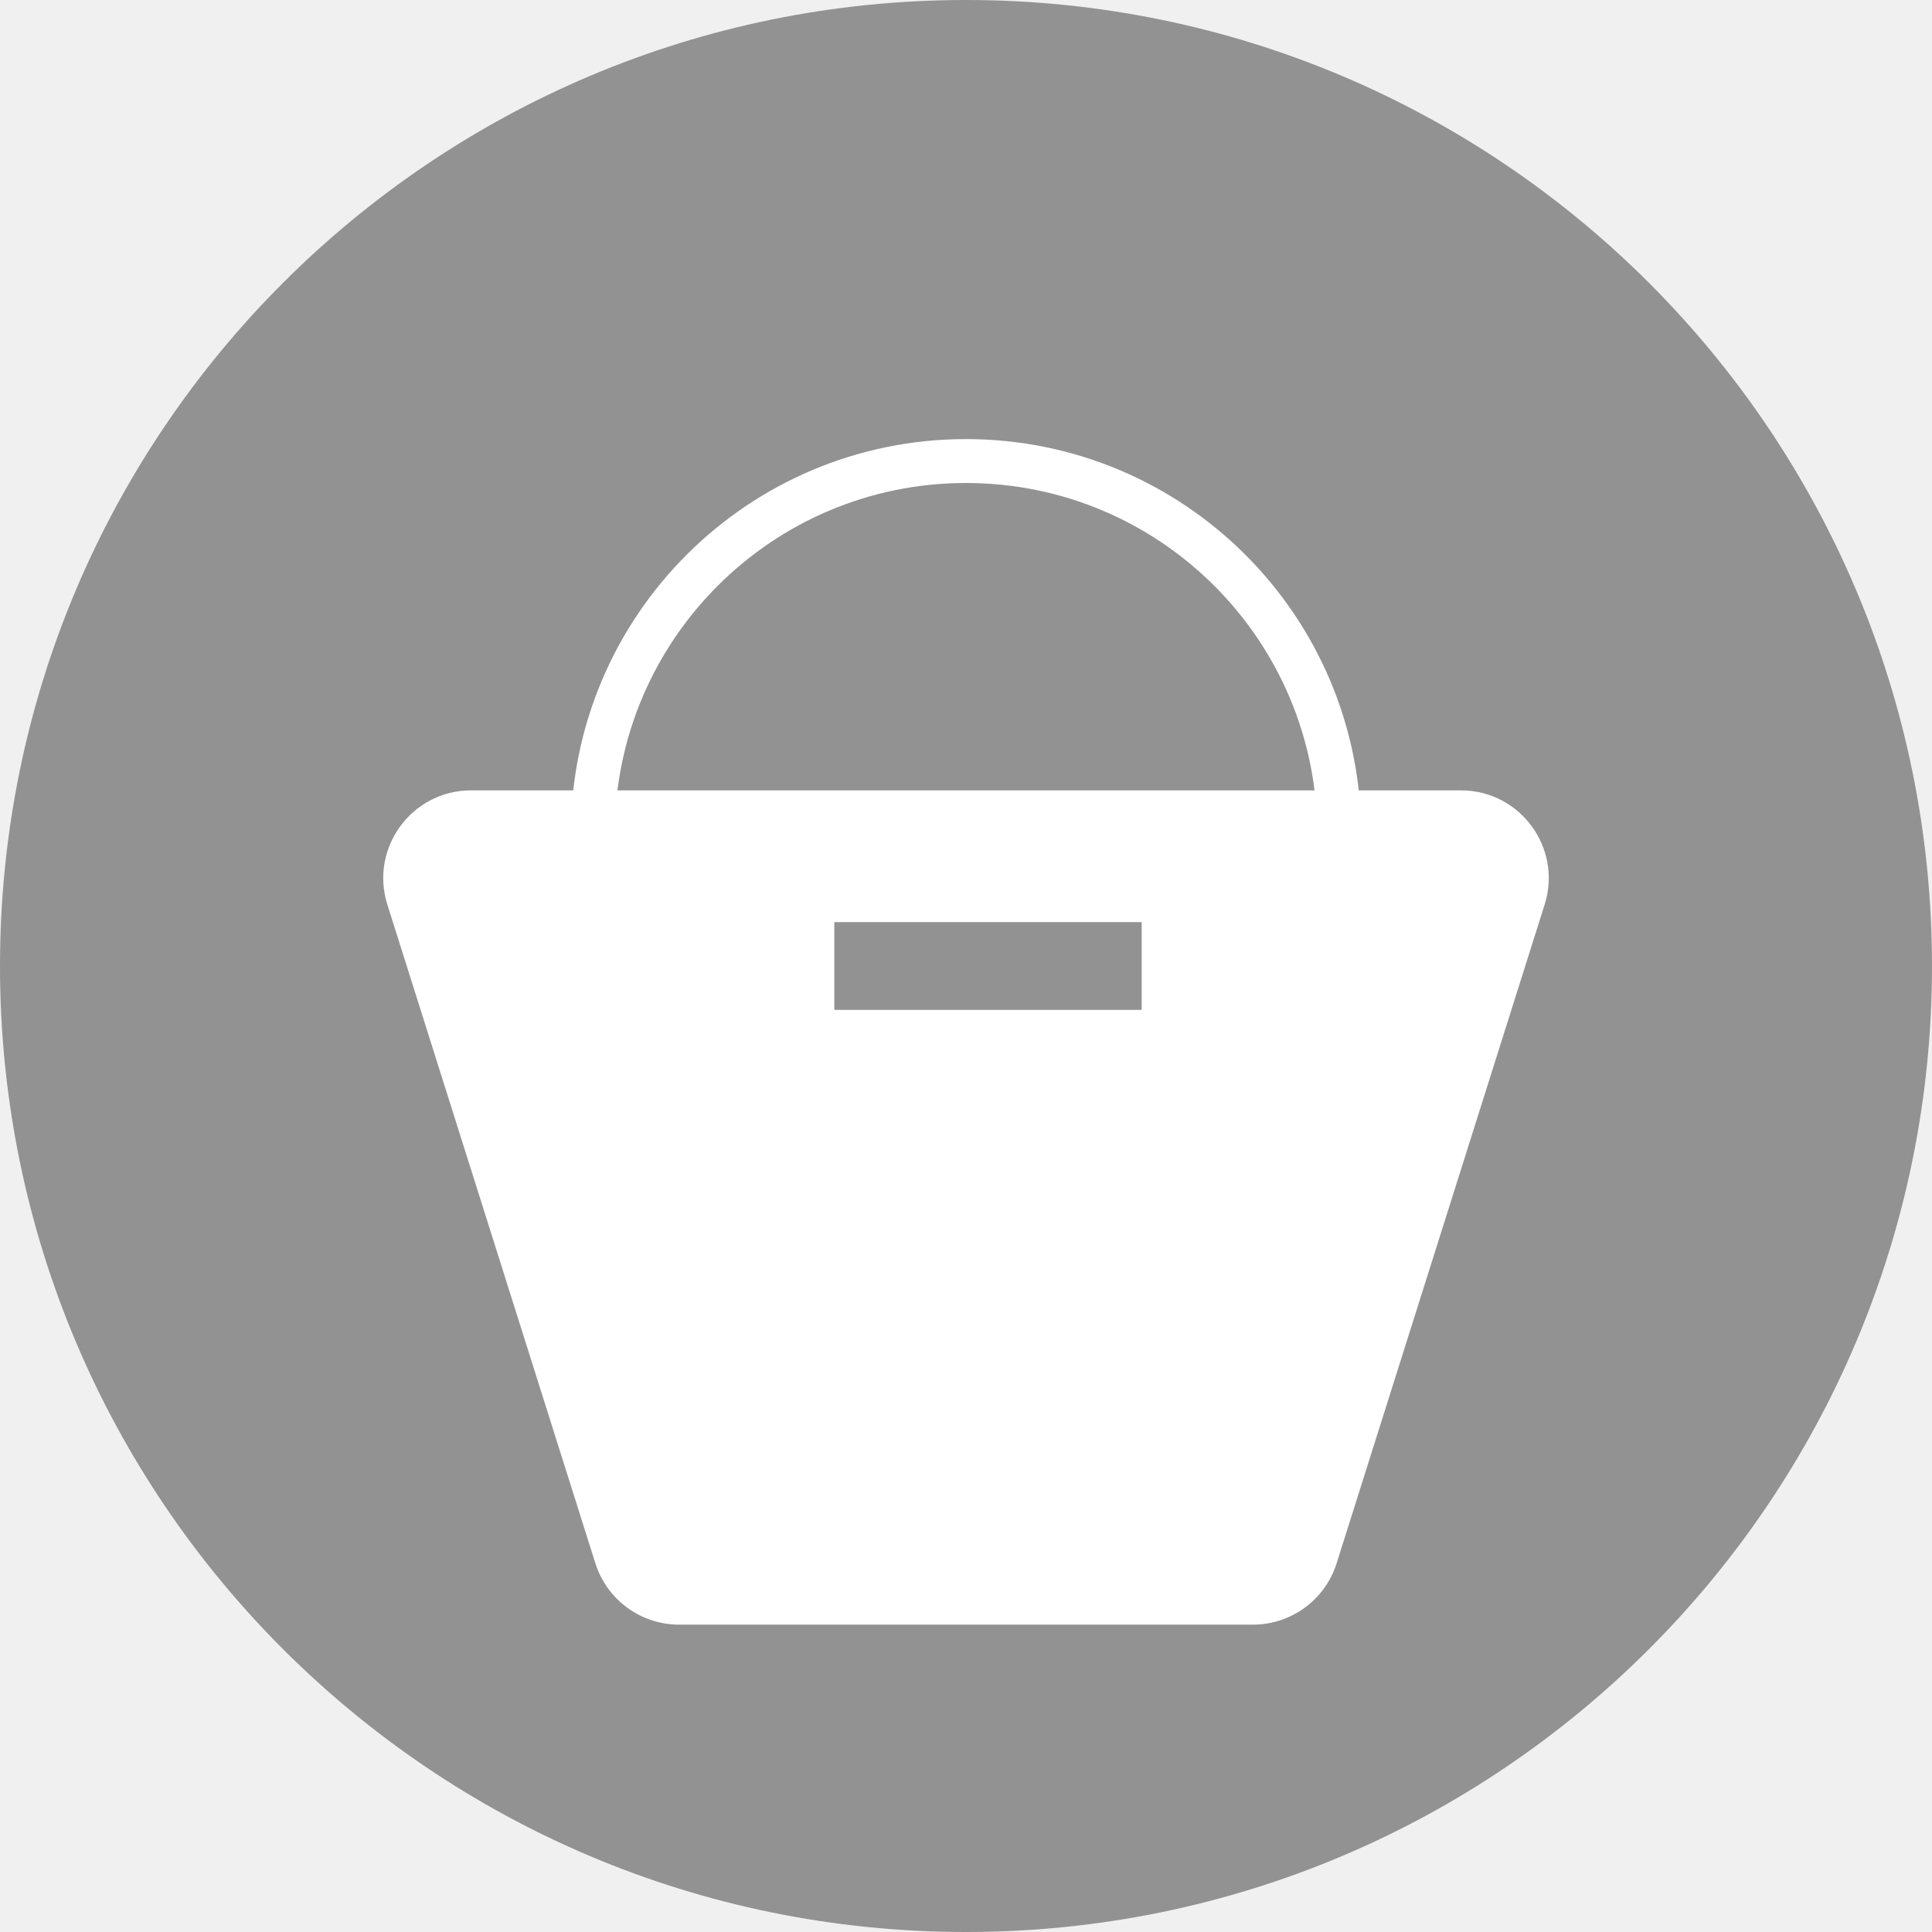
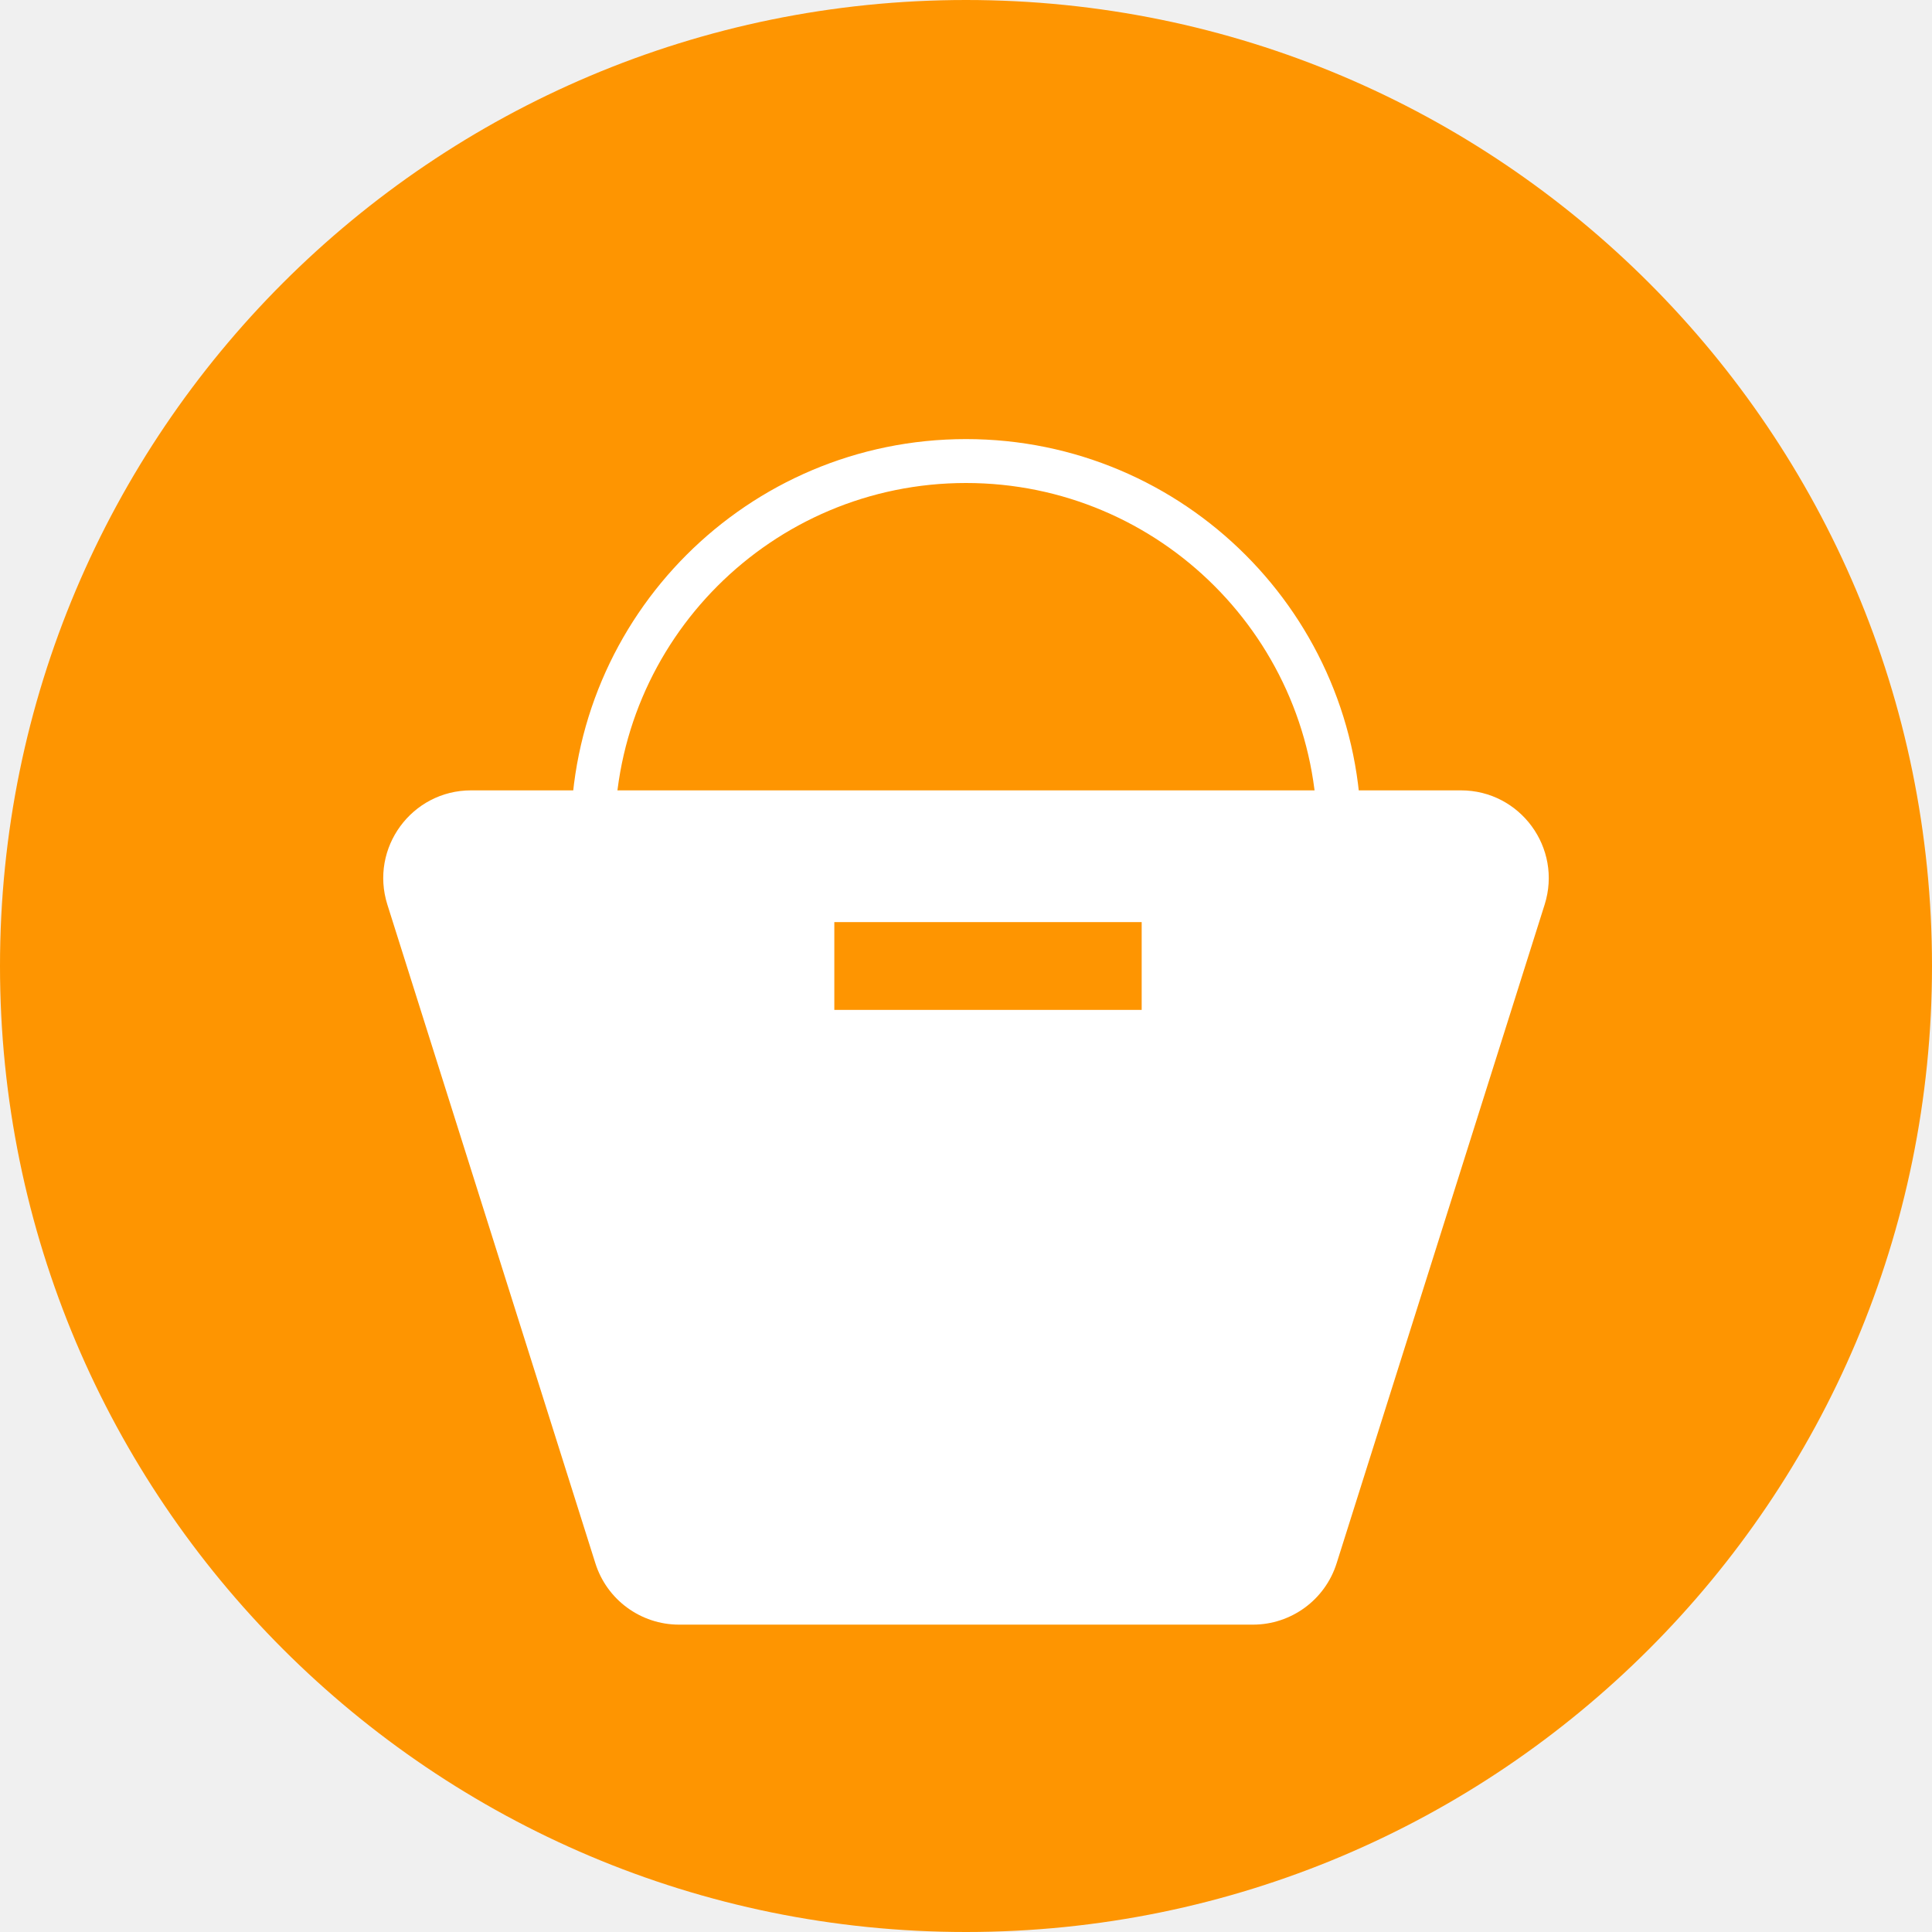
<svg xmlns="http://www.w3.org/2000/svg" width="44" height="44" viewBox="0 0 44 44" fill="none">
-   <circle cx="22" cy="22" r="22" fill="#929292" />
-   <circle cx="22" cy="19" r="8.5" fill="#929292" stroke="white" />
+   <circle cx="22" cy="22" r="22" fill="#FE9501" />
+   <circle cx="22" cy="19" r="8.5" fill="#FE9501" stroke="white" />
  <path fill-rule="evenodd" clip-rule="evenodd" d="M10.729 18C9.377 18 8.415 19.313 8.822 20.602L13.559 35.602C13.821 36.434 14.593 37 15.466 37H22H28.534C29.407 37 30.179 36.434 30.441 35.602L35.178 20.602C35.585 19.313 34.623 18 33.271 18H10.729ZM26.001 21H19.001V23H26.001V21Z" fill="white" />
</svg>
